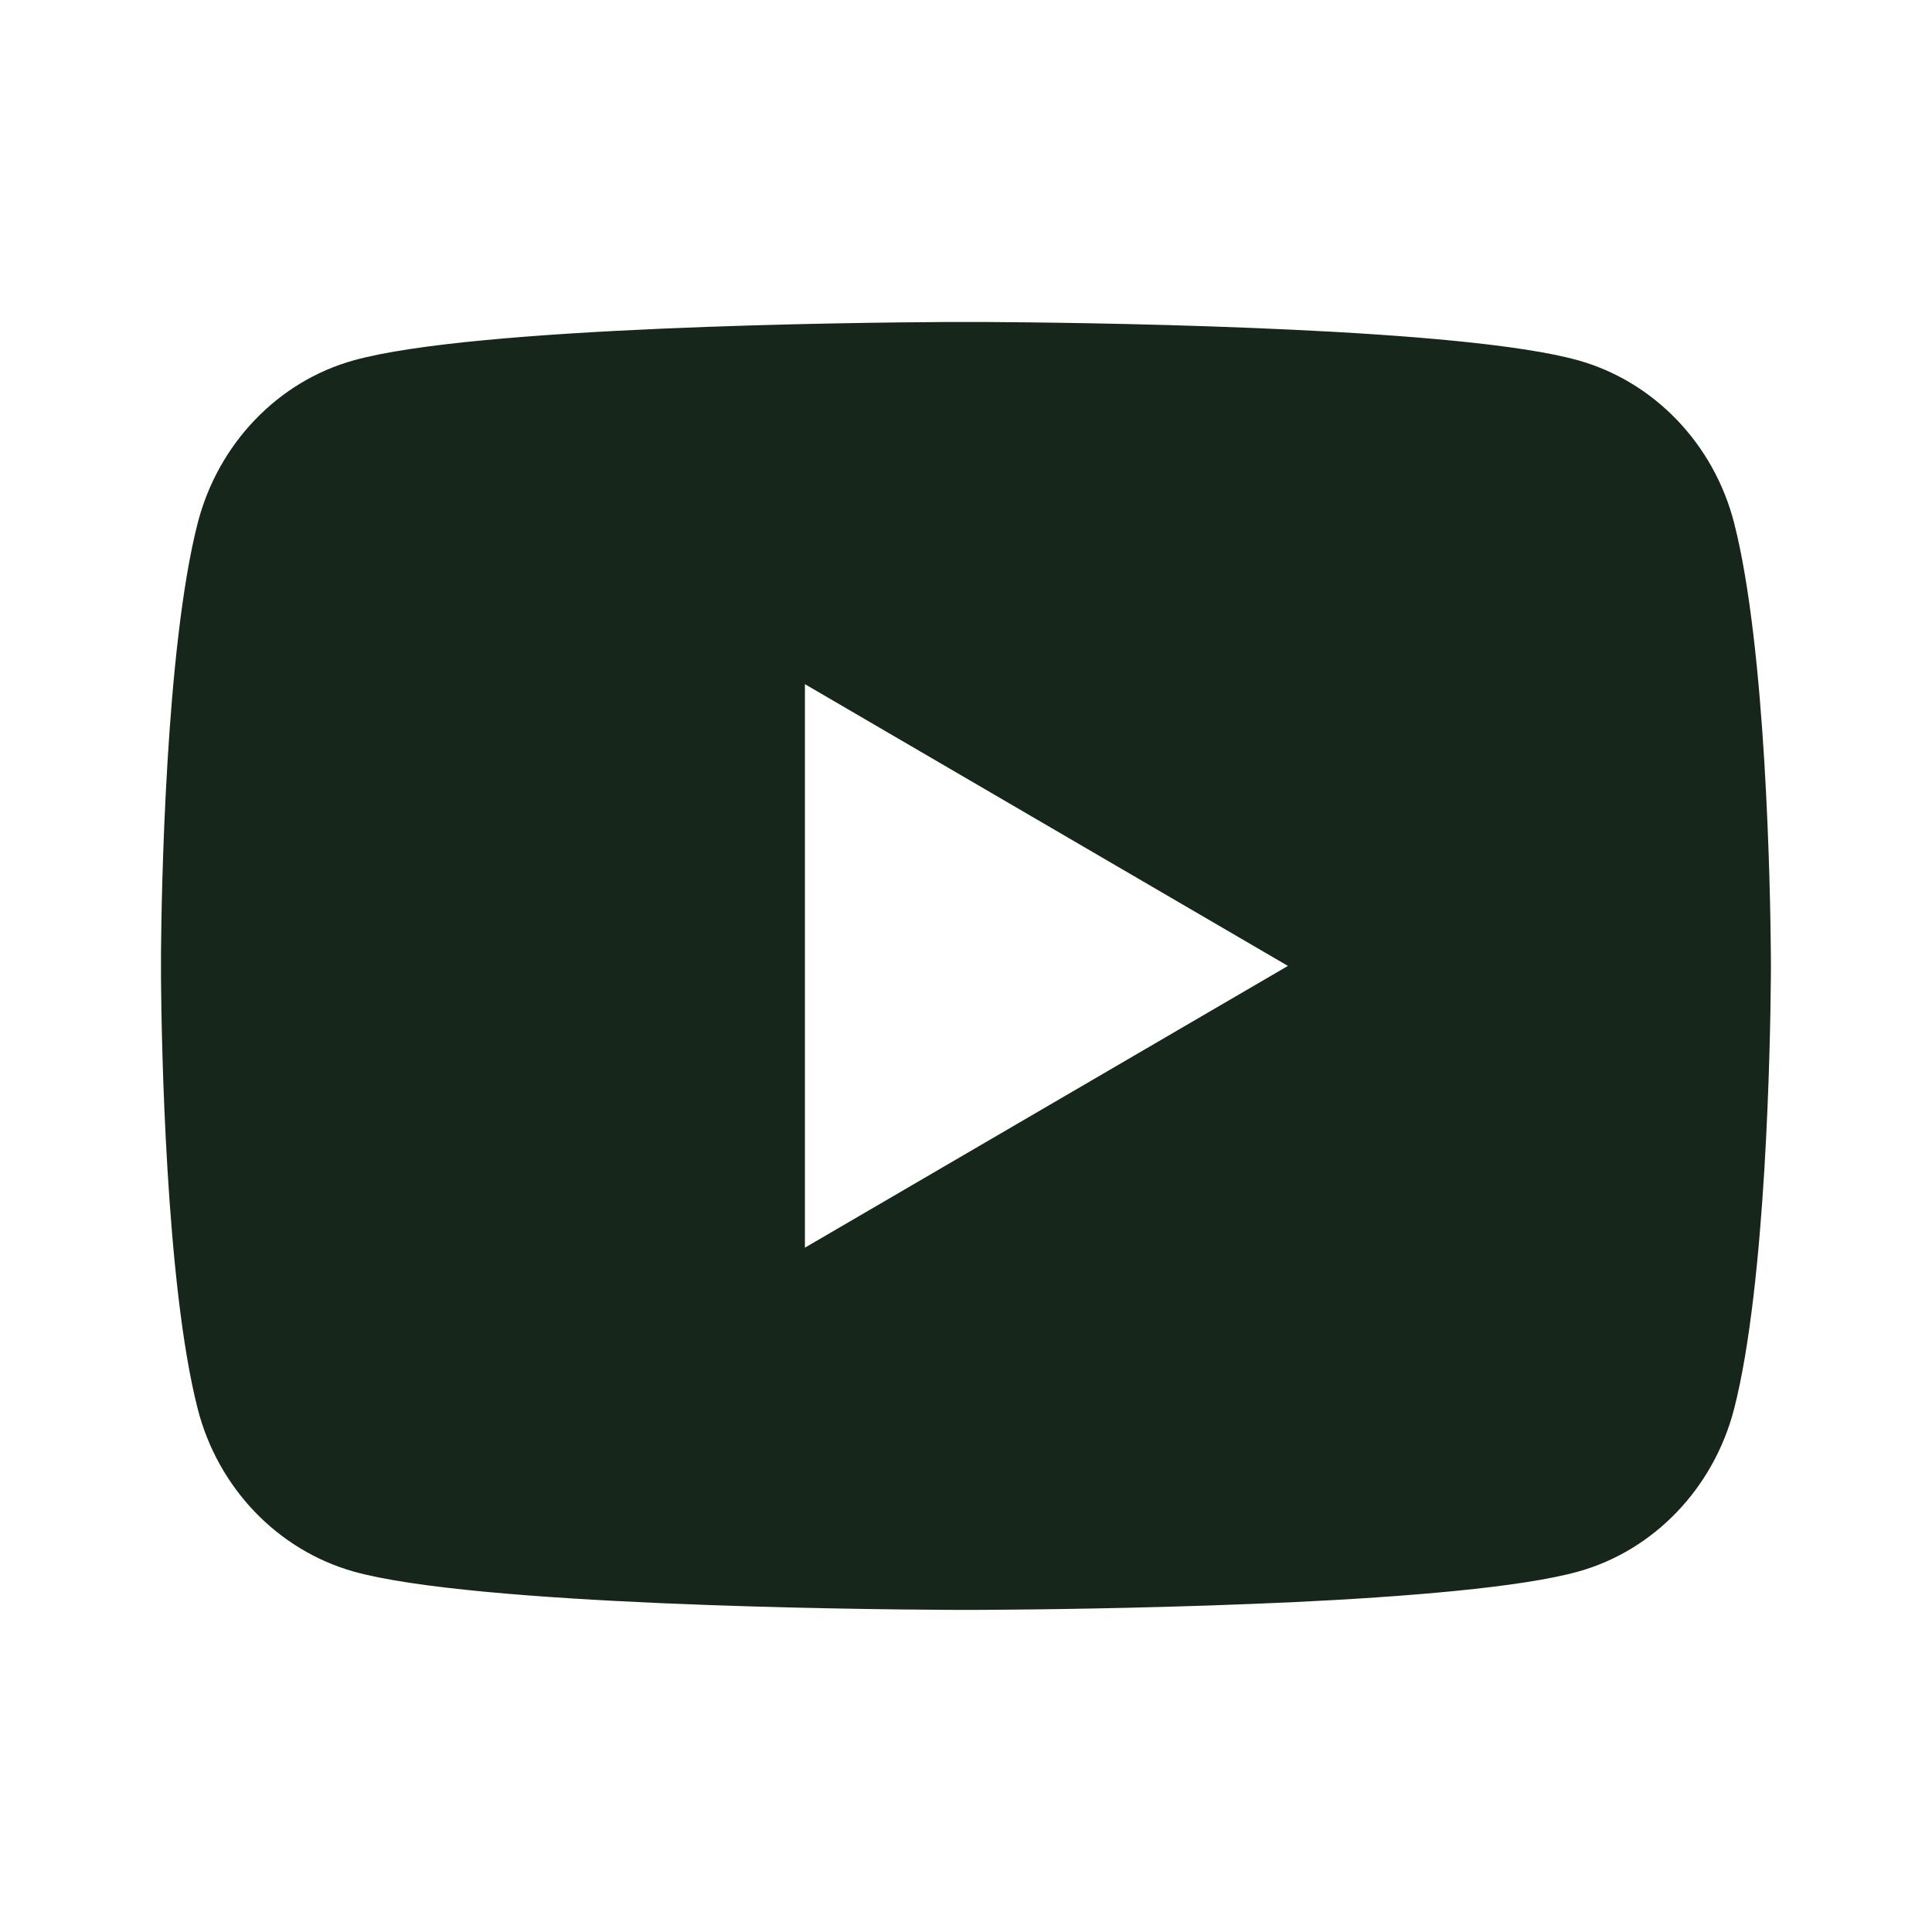
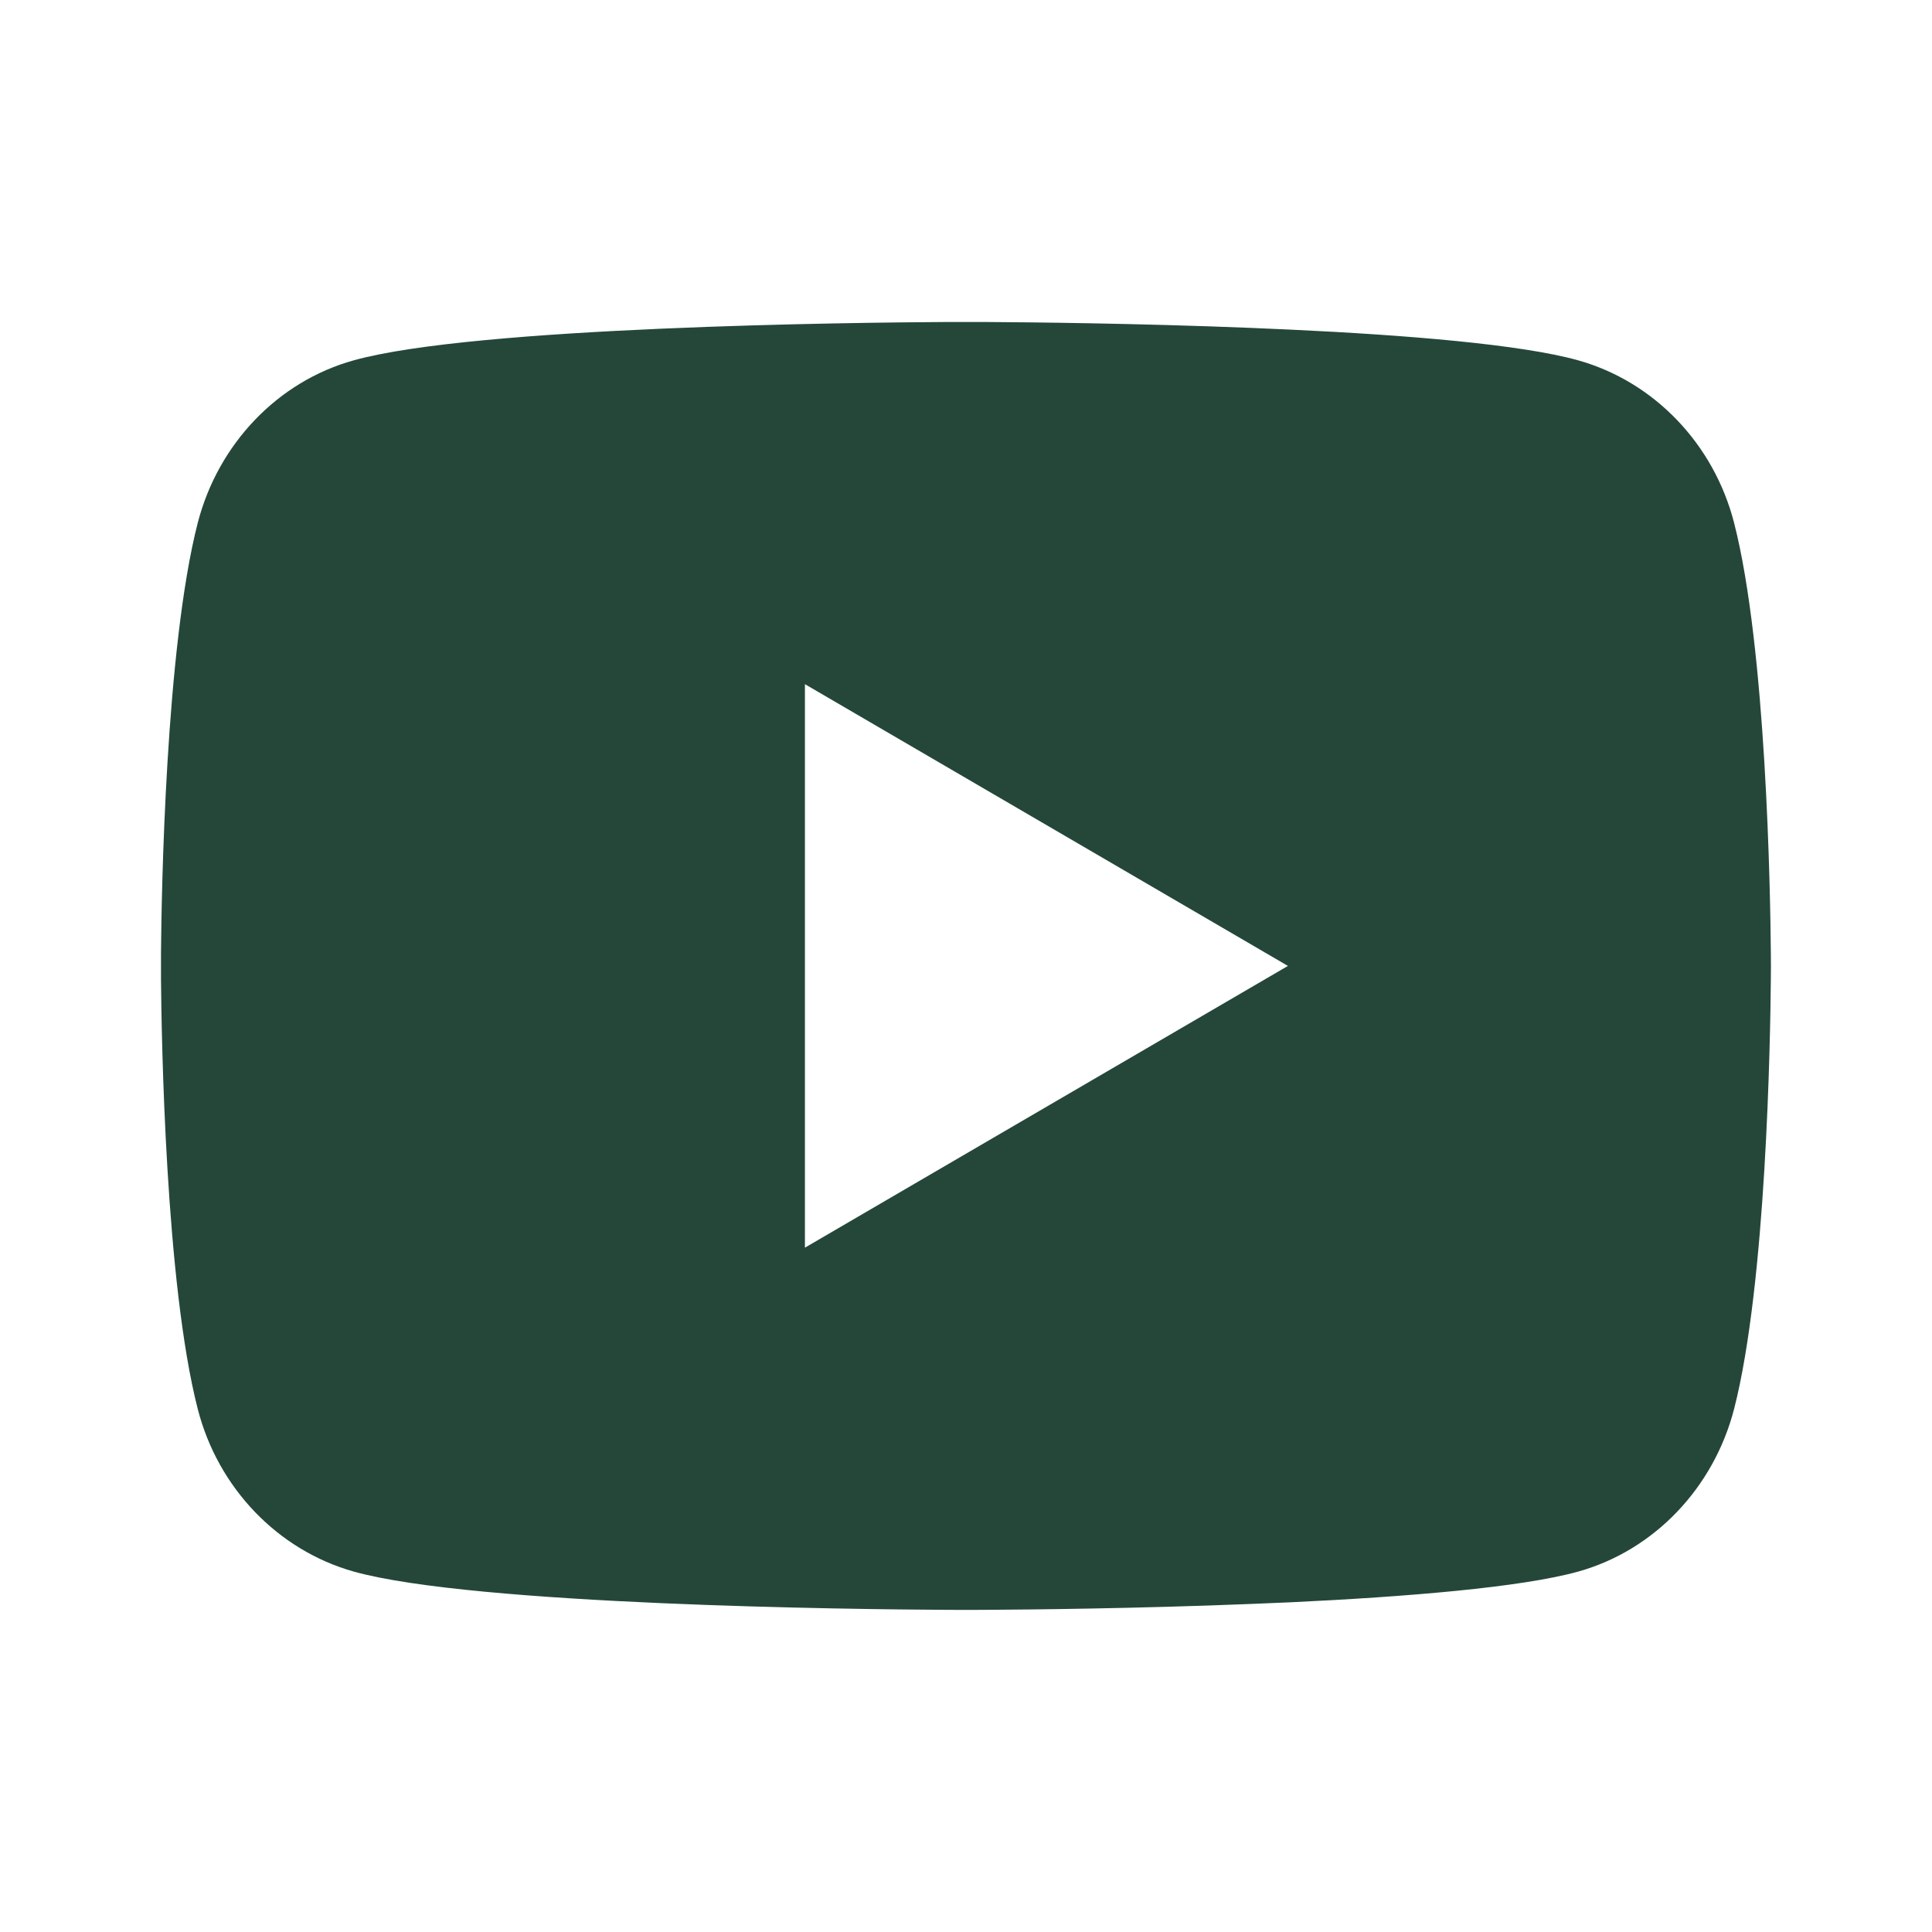
<svg xmlns="http://www.w3.org/2000/svg" viewBox="0 0 24 24" fill="currentColor" version="1.1" id="svg1">
  <defs id="defs1" />
-   <path d="M12.244 4C12.778 4.003 14.114 4.016 15.534 4.073L16.038 4.095C17.467 4.162 18.895 4.278 19.604 4.476C20.549 4.741 21.291 5.516 21.542 6.497C21.942 8.056 21.992 11.099 21.998 11.836L21.999 11.988L21.999 11.999C21.999 11.999 21.999 12.003 21.999 12.01L21.998 12.162C21.992 12.899 21.942 15.942 21.542 17.501C21.288 18.486 20.545 19.261 19.604 19.523C18.895 19.72 17.467 19.836 16.038 19.904L15.534 19.925C14.114 19.982 12.778 19.995 12.244 19.998L12.009 19.999L11.999 19.999C11.999 19.999 11.996 19.999 11.989 19.999L11.755 19.998C10.624 19.992 5.898 19.941 4.395 19.523C3.45 19.257 2.707 18.483 2.456 17.501C2.056 15.942 2.006 12.899 2 12.162V11.836C2.006 11.099 2.056 8.056 2.456 6.497C2.71 5.512 3.453 4.737 4.395 4.476C5.898 4.057 10.624 4.006 11.755 4H12.244ZM9.999 8.499V15.499L15.999 11.999L9.999 8.499Z" id="path1" style="fill:#17261B;fill-opacity:1" />
+   <path d="M12.244 4C12.778 4.003 14.114 4.016 15.534 4.073L16.038 4.095C17.467 4.162 18.895 4.278 19.604 4.476C20.549 4.741 21.291 5.516 21.542 6.497C21.942 8.056 21.992 11.099 21.998 11.836L21.999 11.988L21.999 11.999C21.999 11.999 21.999 12.003 21.999 12.01L21.998 12.162C21.992 12.899 21.942 15.942 21.542 17.501C21.288 18.486 20.545 19.261 19.604 19.523C18.895 19.72 17.467 19.836 16.038 19.904L15.534 19.925C14.114 19.982 12.778 19.995 12.244 19.998L12.009 19.999L11.999 19.999C11.999 19.999 11.996 19.999 11.989 19.999L11.755 19.998C10.624 19.992 5.898 19.941 4.395 19.523C3.45 19.257 2.707 18.483 2.456 17.501C2.056 15.942 2.006 12.899 2 12.162V11.836C2.006 11.099 2.056 8.056 2.456 6.497C2.71 5.512 3.453 4.737 4.395 4.476C5.898 4.057 10.624 4.006 11.755 4H12.244ZM9.999 8.499V15.499L15.999 11.999L9.999 8.499Z" id="path1" style="fill:#24473A;fill-opacity:1" />
</svg>
